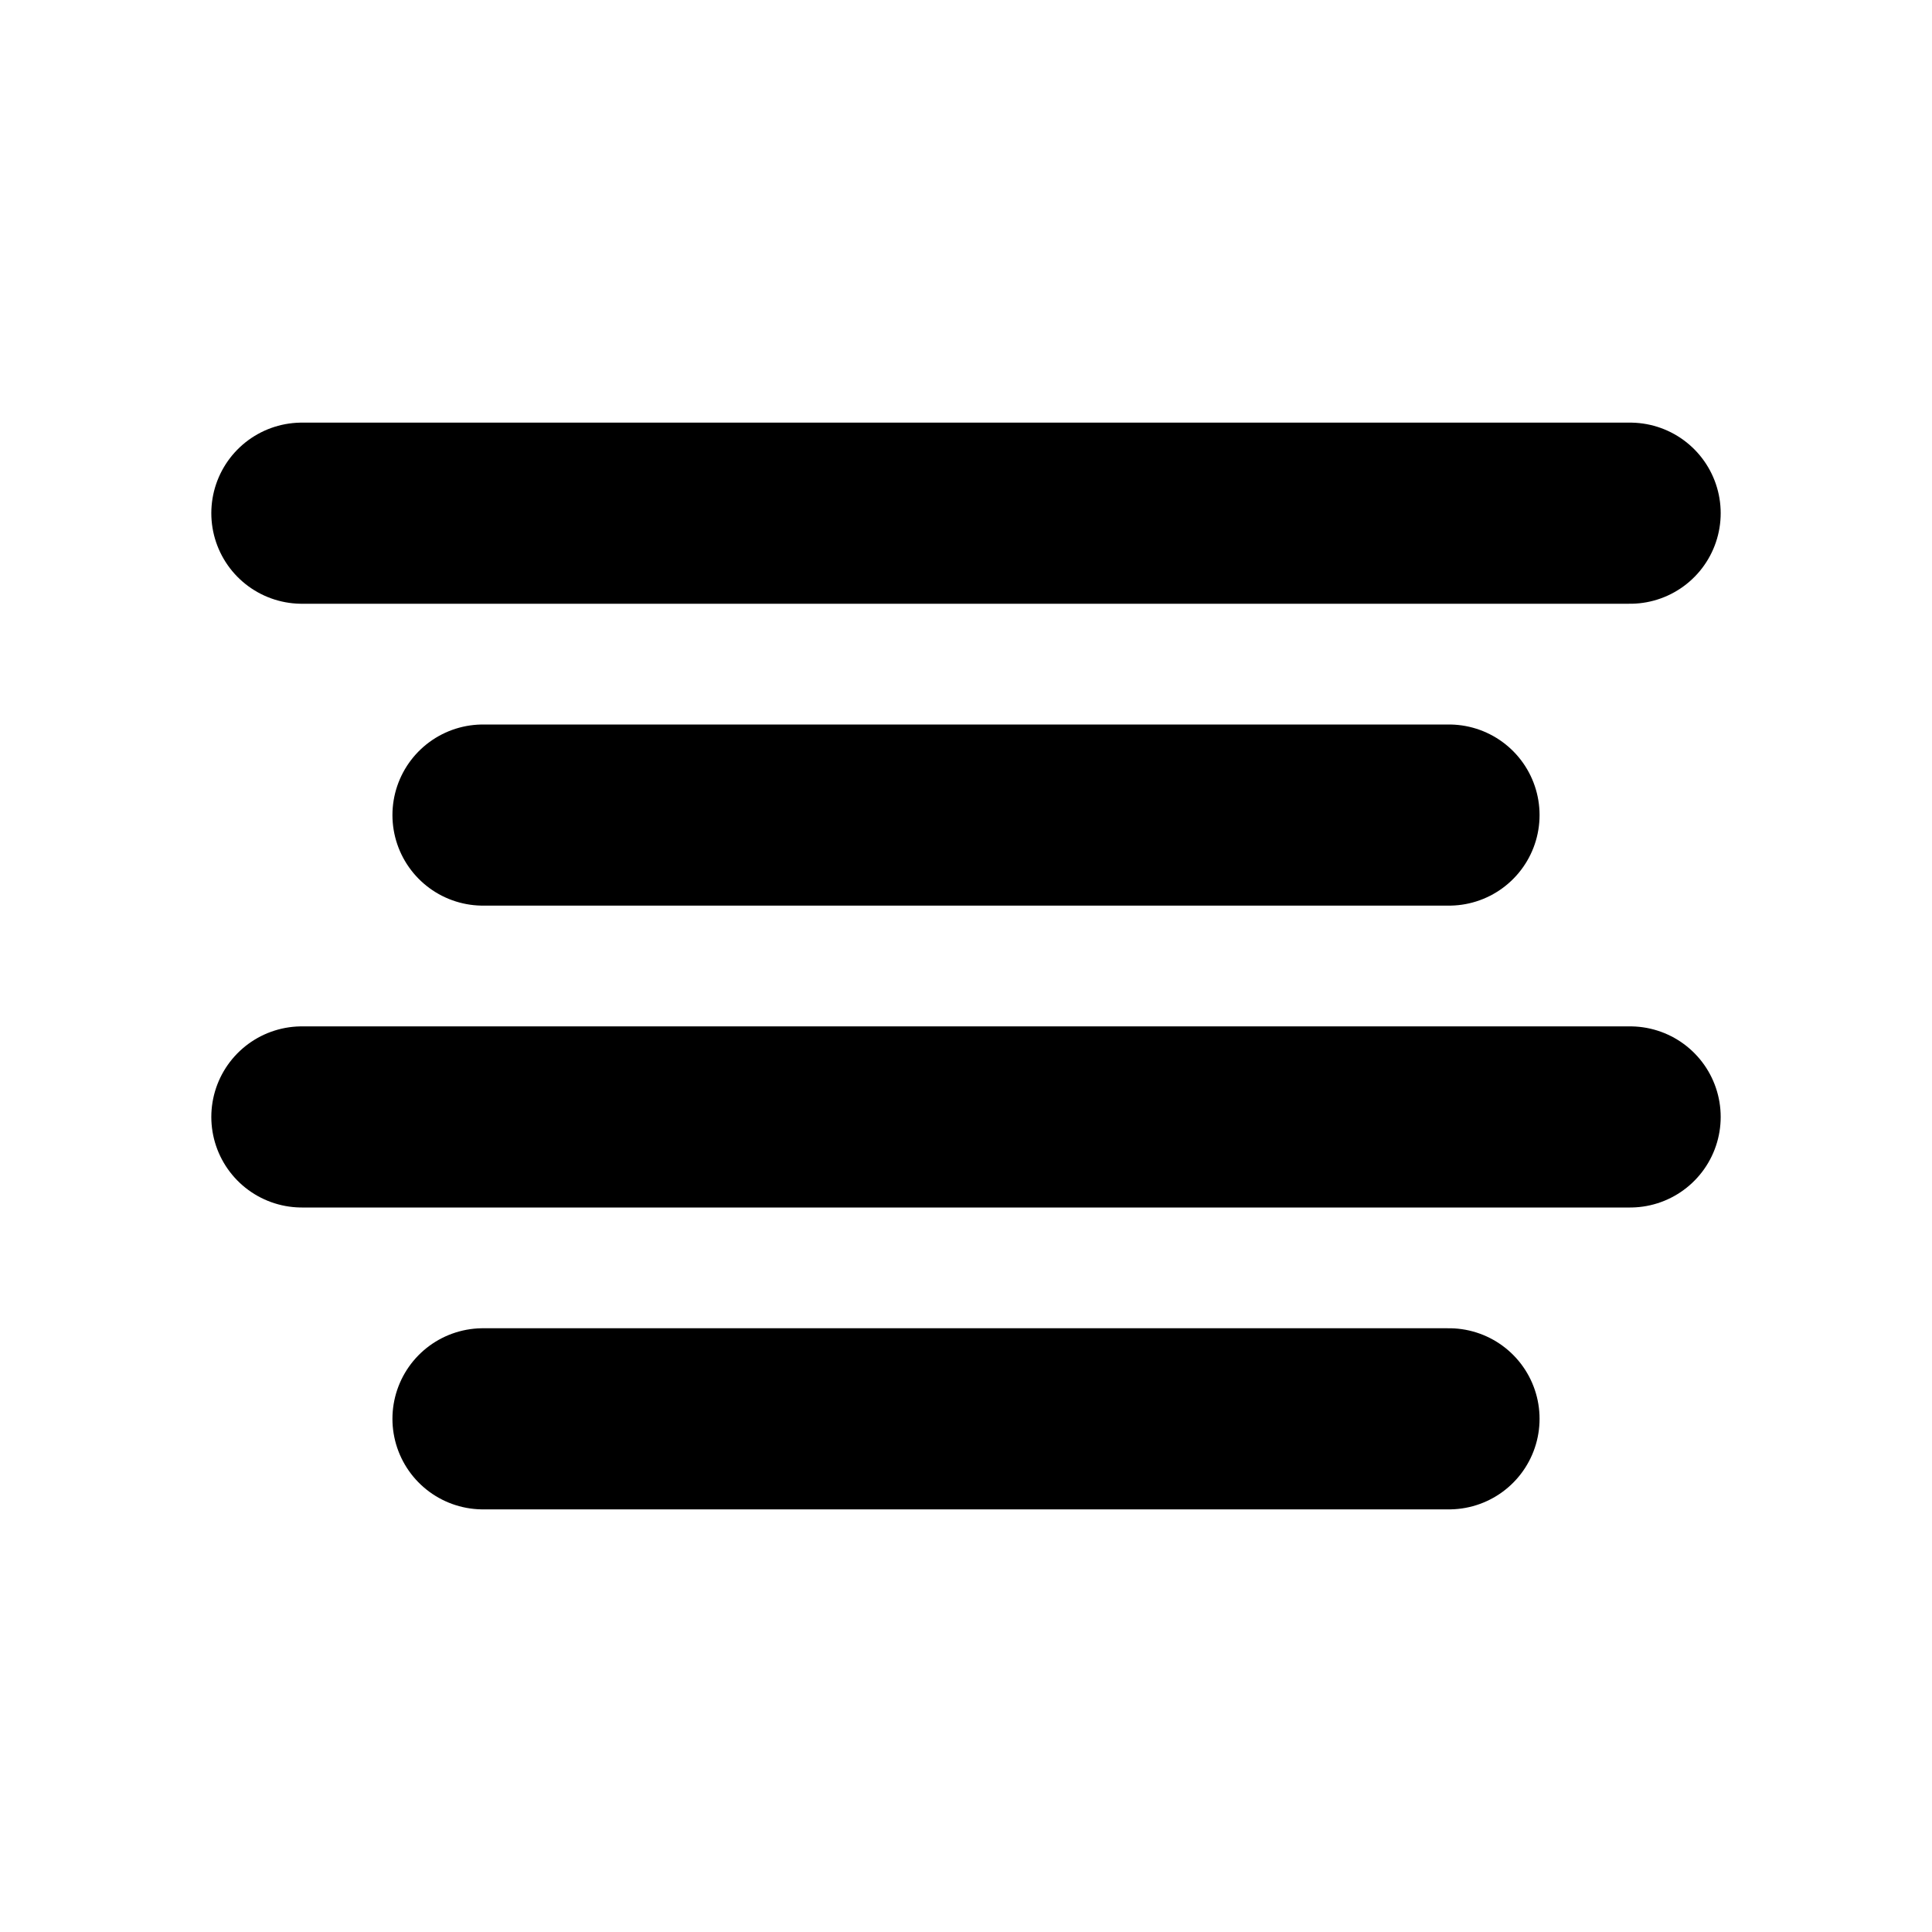
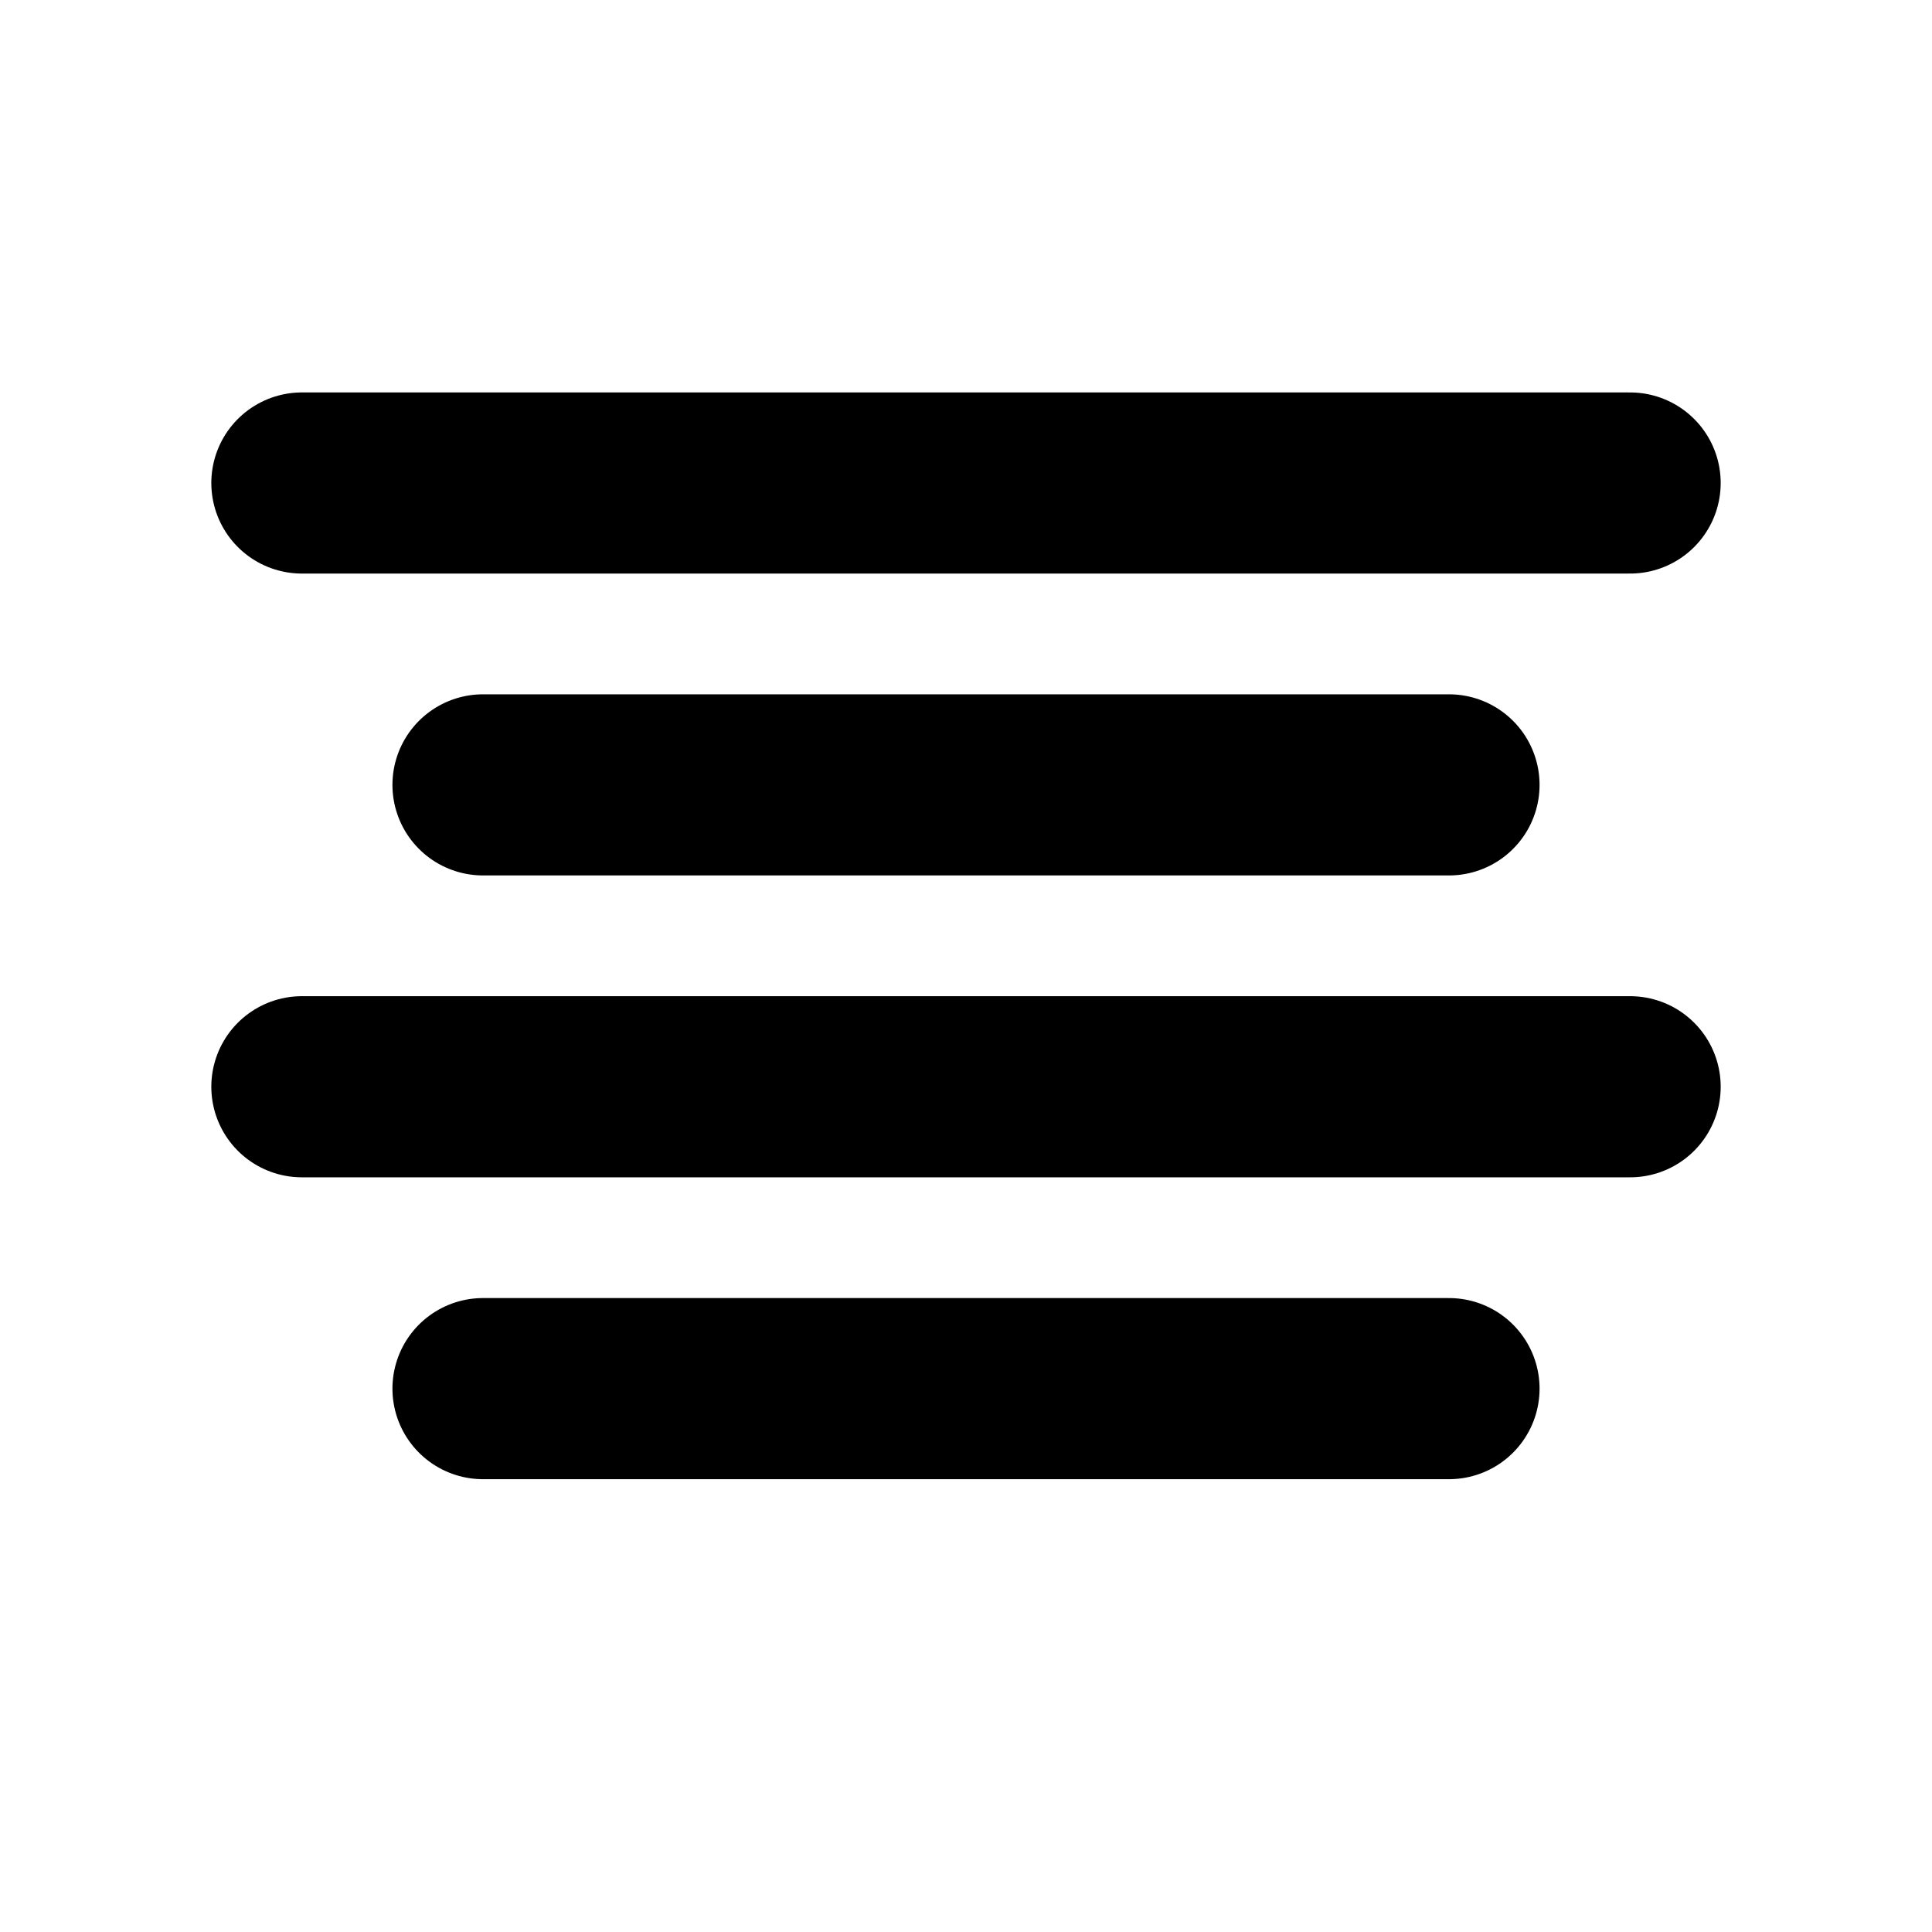
<svg xmlns="http://www.w3.org/2000/svg" viewBox="0 0 256 256">
  <rect width="256" height="256" fill="none" />
-   <line x1="40" y1="68" x2="216" y2="68" fill="none" stroke="#000" stroke-linecap="round" stroke-linejoin="round" stroke-width="24" />
-   <line x1="64" y1="108" x2="192" y2="108" fill="none" stroke="#000" stroke-linecap="round" stroke-linejoin="round" stroke-width="24" />
-   <line x1="40" y1="148" x2="216" y2="148" fill="none" stroke="#000" stroke-linecap="round" stroke-linejoin="round" stroke-width="24" />
-   <line x1="64" y1="188" x2="192" y2="188" fill="none" stroke="#000" stroke-linecap="round" stroke-linejoin="round" stroke-width="24" />
+   <line x1="40" y1="64" x2="216" y2="64" fill="none" stroke="currentColor" stroke-linecap="round" stroke-linejoin="round" stroke-width="24" />
+   <line x1="64" y1="104" x2="192" y2="104" fill="none" stroke="currentColor" stroke-linecap="round" stroke-linejoin="round" stroke-width="24" />
+   <line x1="40" y1="144" x2="216" y2="144" fill="none" stroke="currentColor" stroke-linecap="round" stroke-linejoin="round" stroke-width="24" />
+   <line x1="64" y1="184" x2="192" y2="184" fill="none" stroke="currentColor" stroke-linecap="round" stroke-linejoin="round" stroke-width="24" />
</svg>
